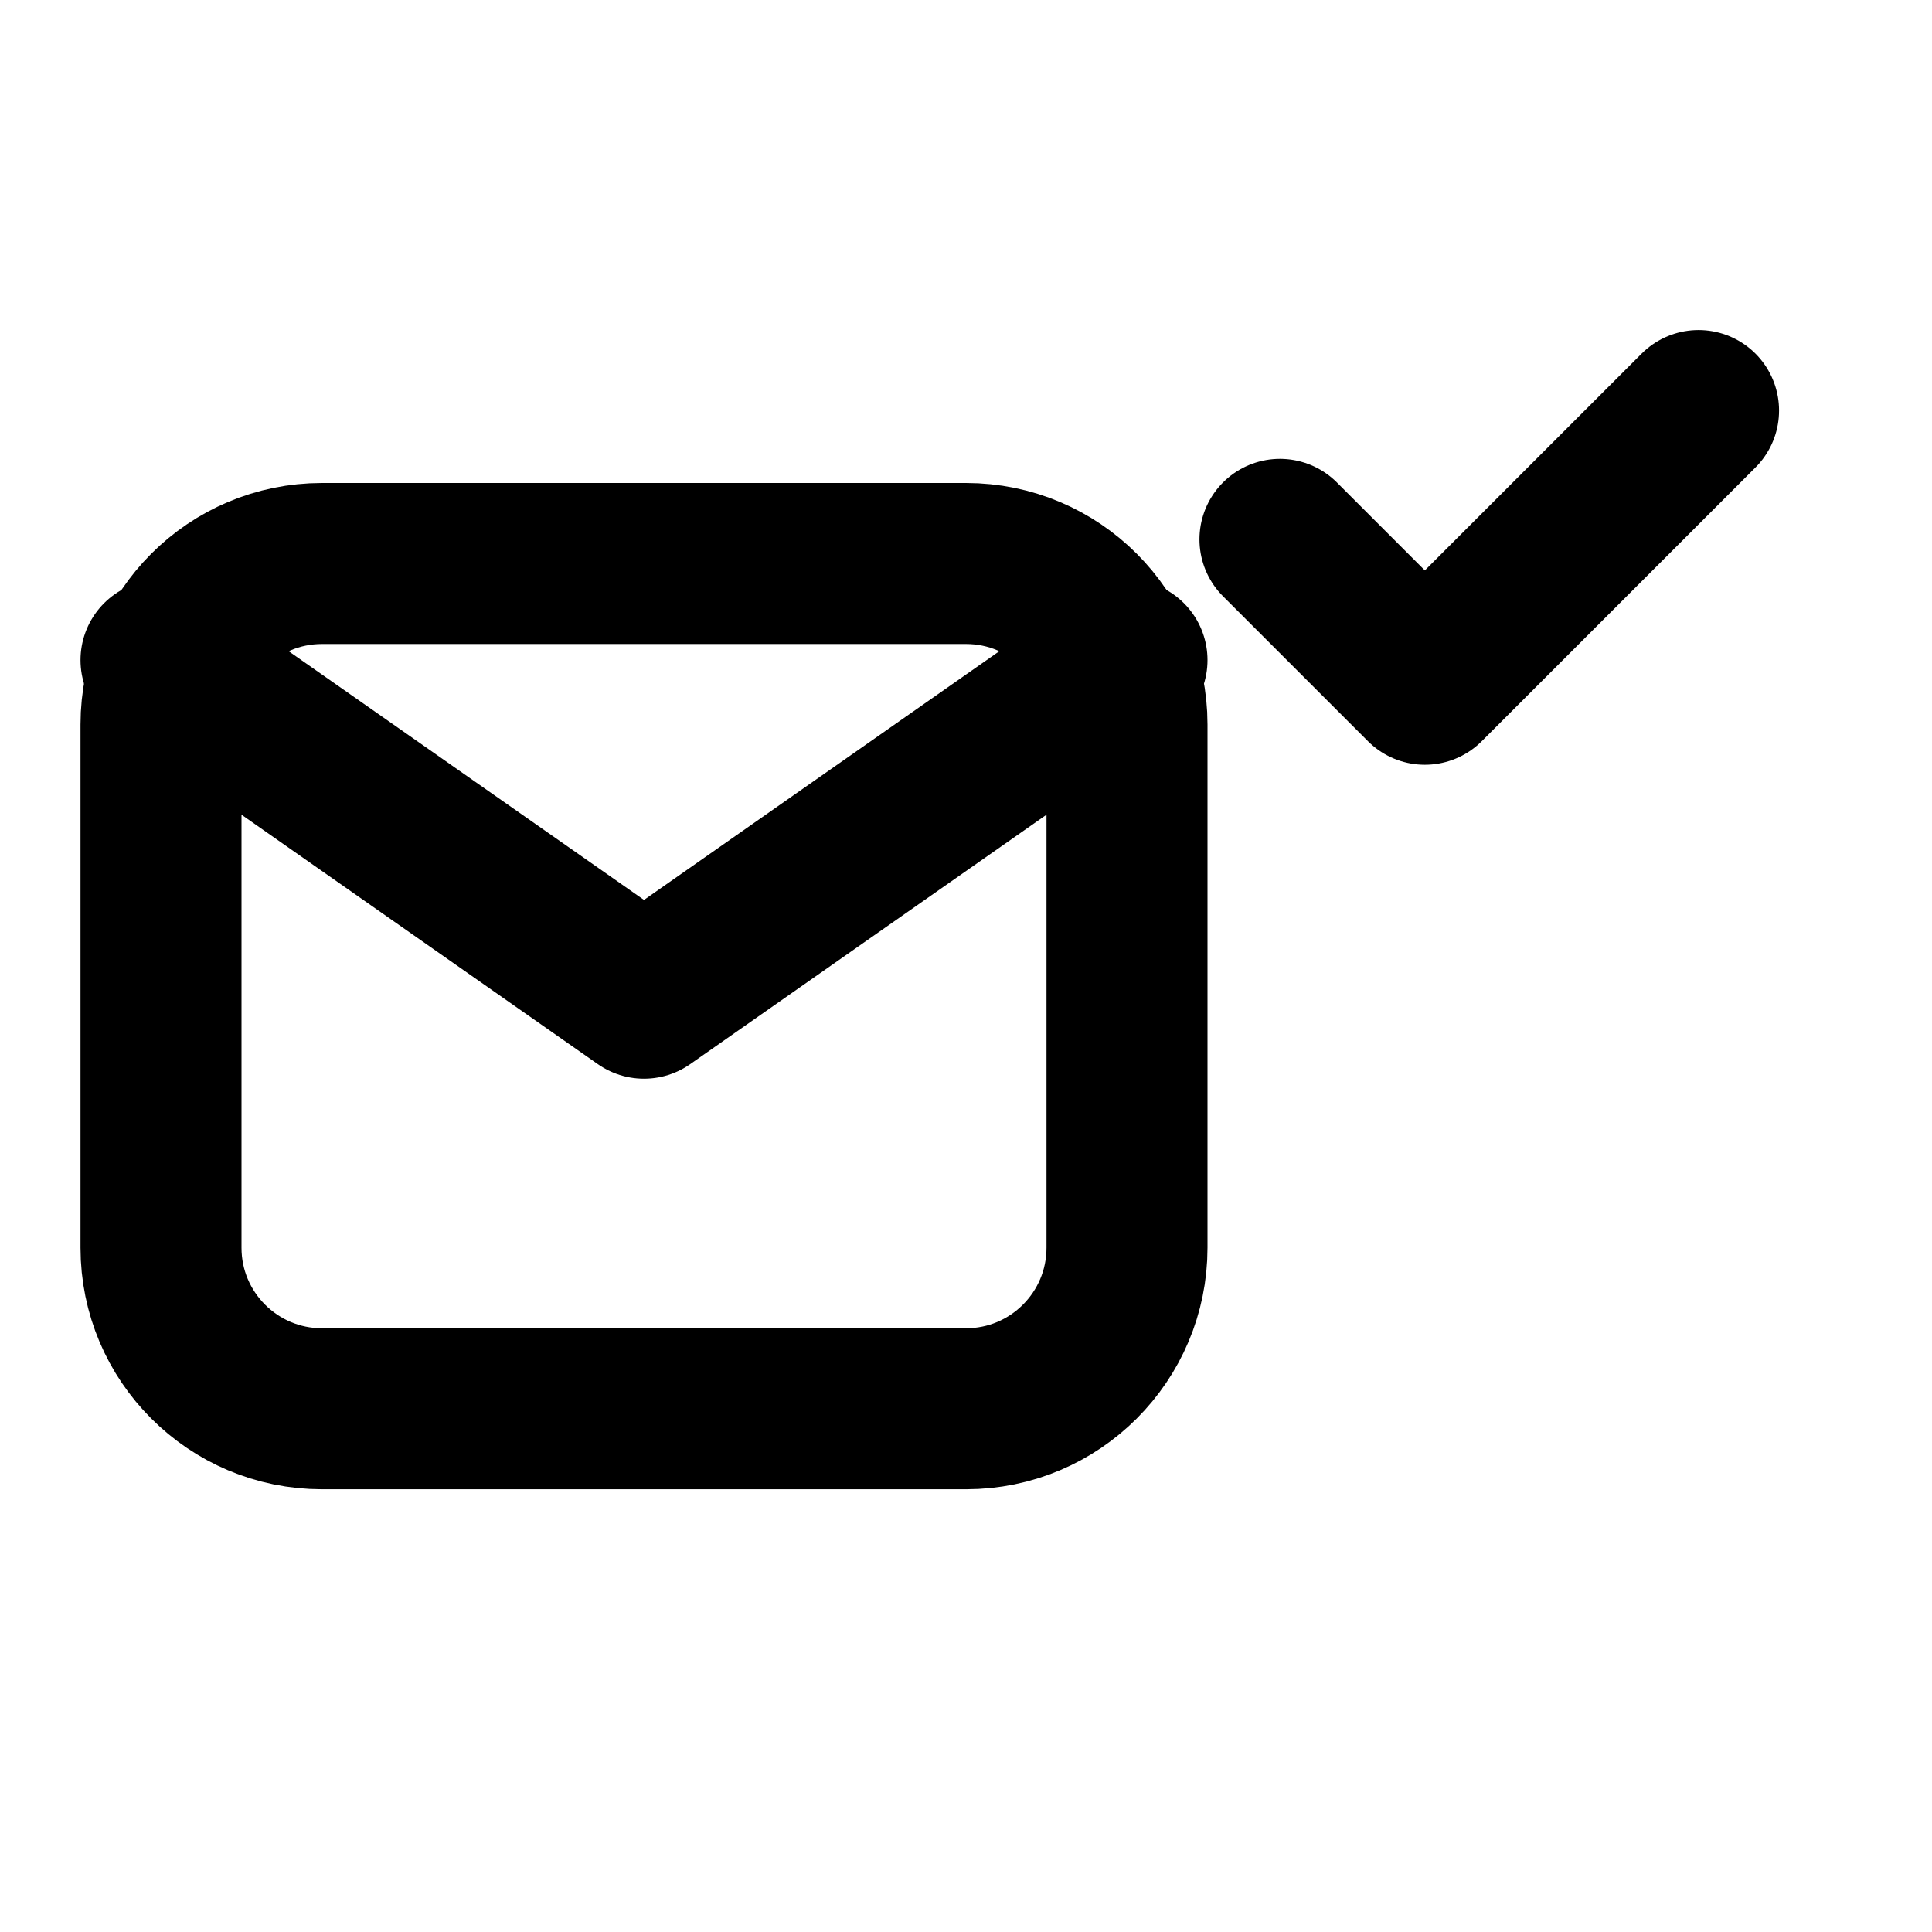
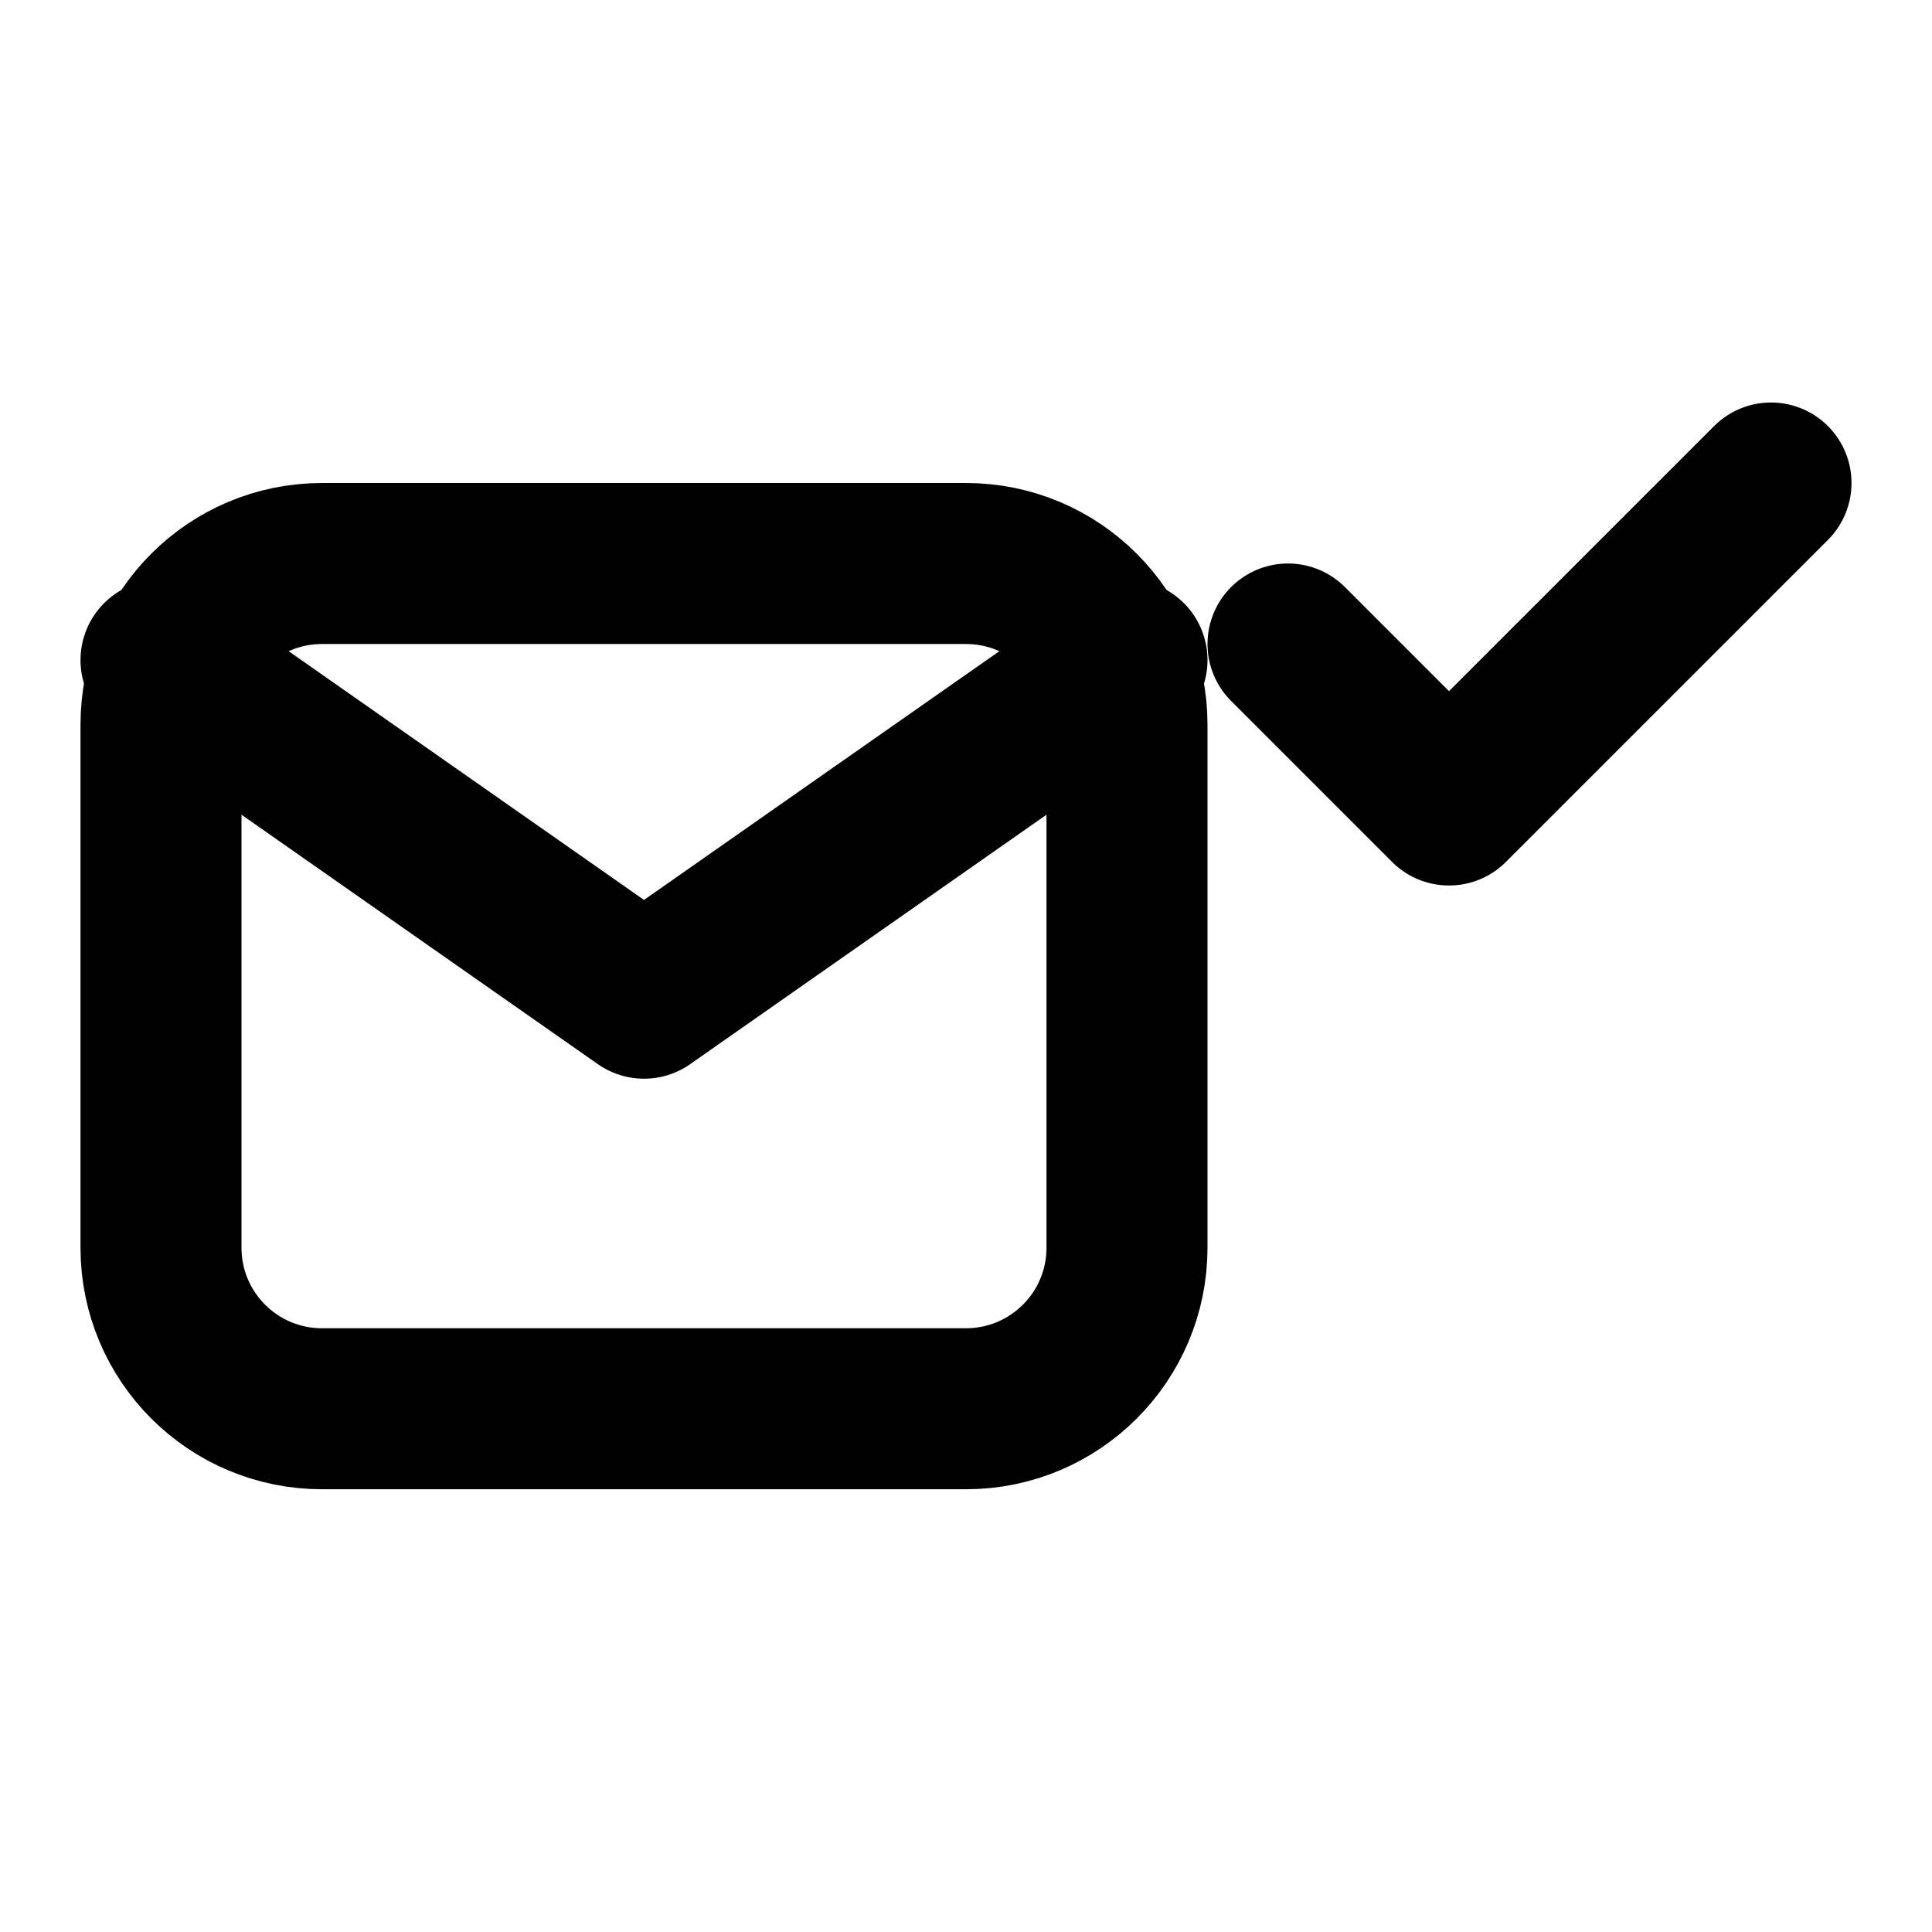
<svg xmlns="http://www.w3.org/2000/svg" viewBox="0 0 24 24" fill="none" stroke="currentColor" stroke-width="2" stroke-linecap="round" stroke-linejoin="round">
  <rect x="2" y="7" width="12" height="10.5" rx="2" />
  <path d="M2 8.2l6 4.2L14 8.2" />
-   <path d="M15.9 6.7l1.8 1.8 3.4-3.4" />
+   <path d="M16 8l2 2 4-4" />
</svg>
